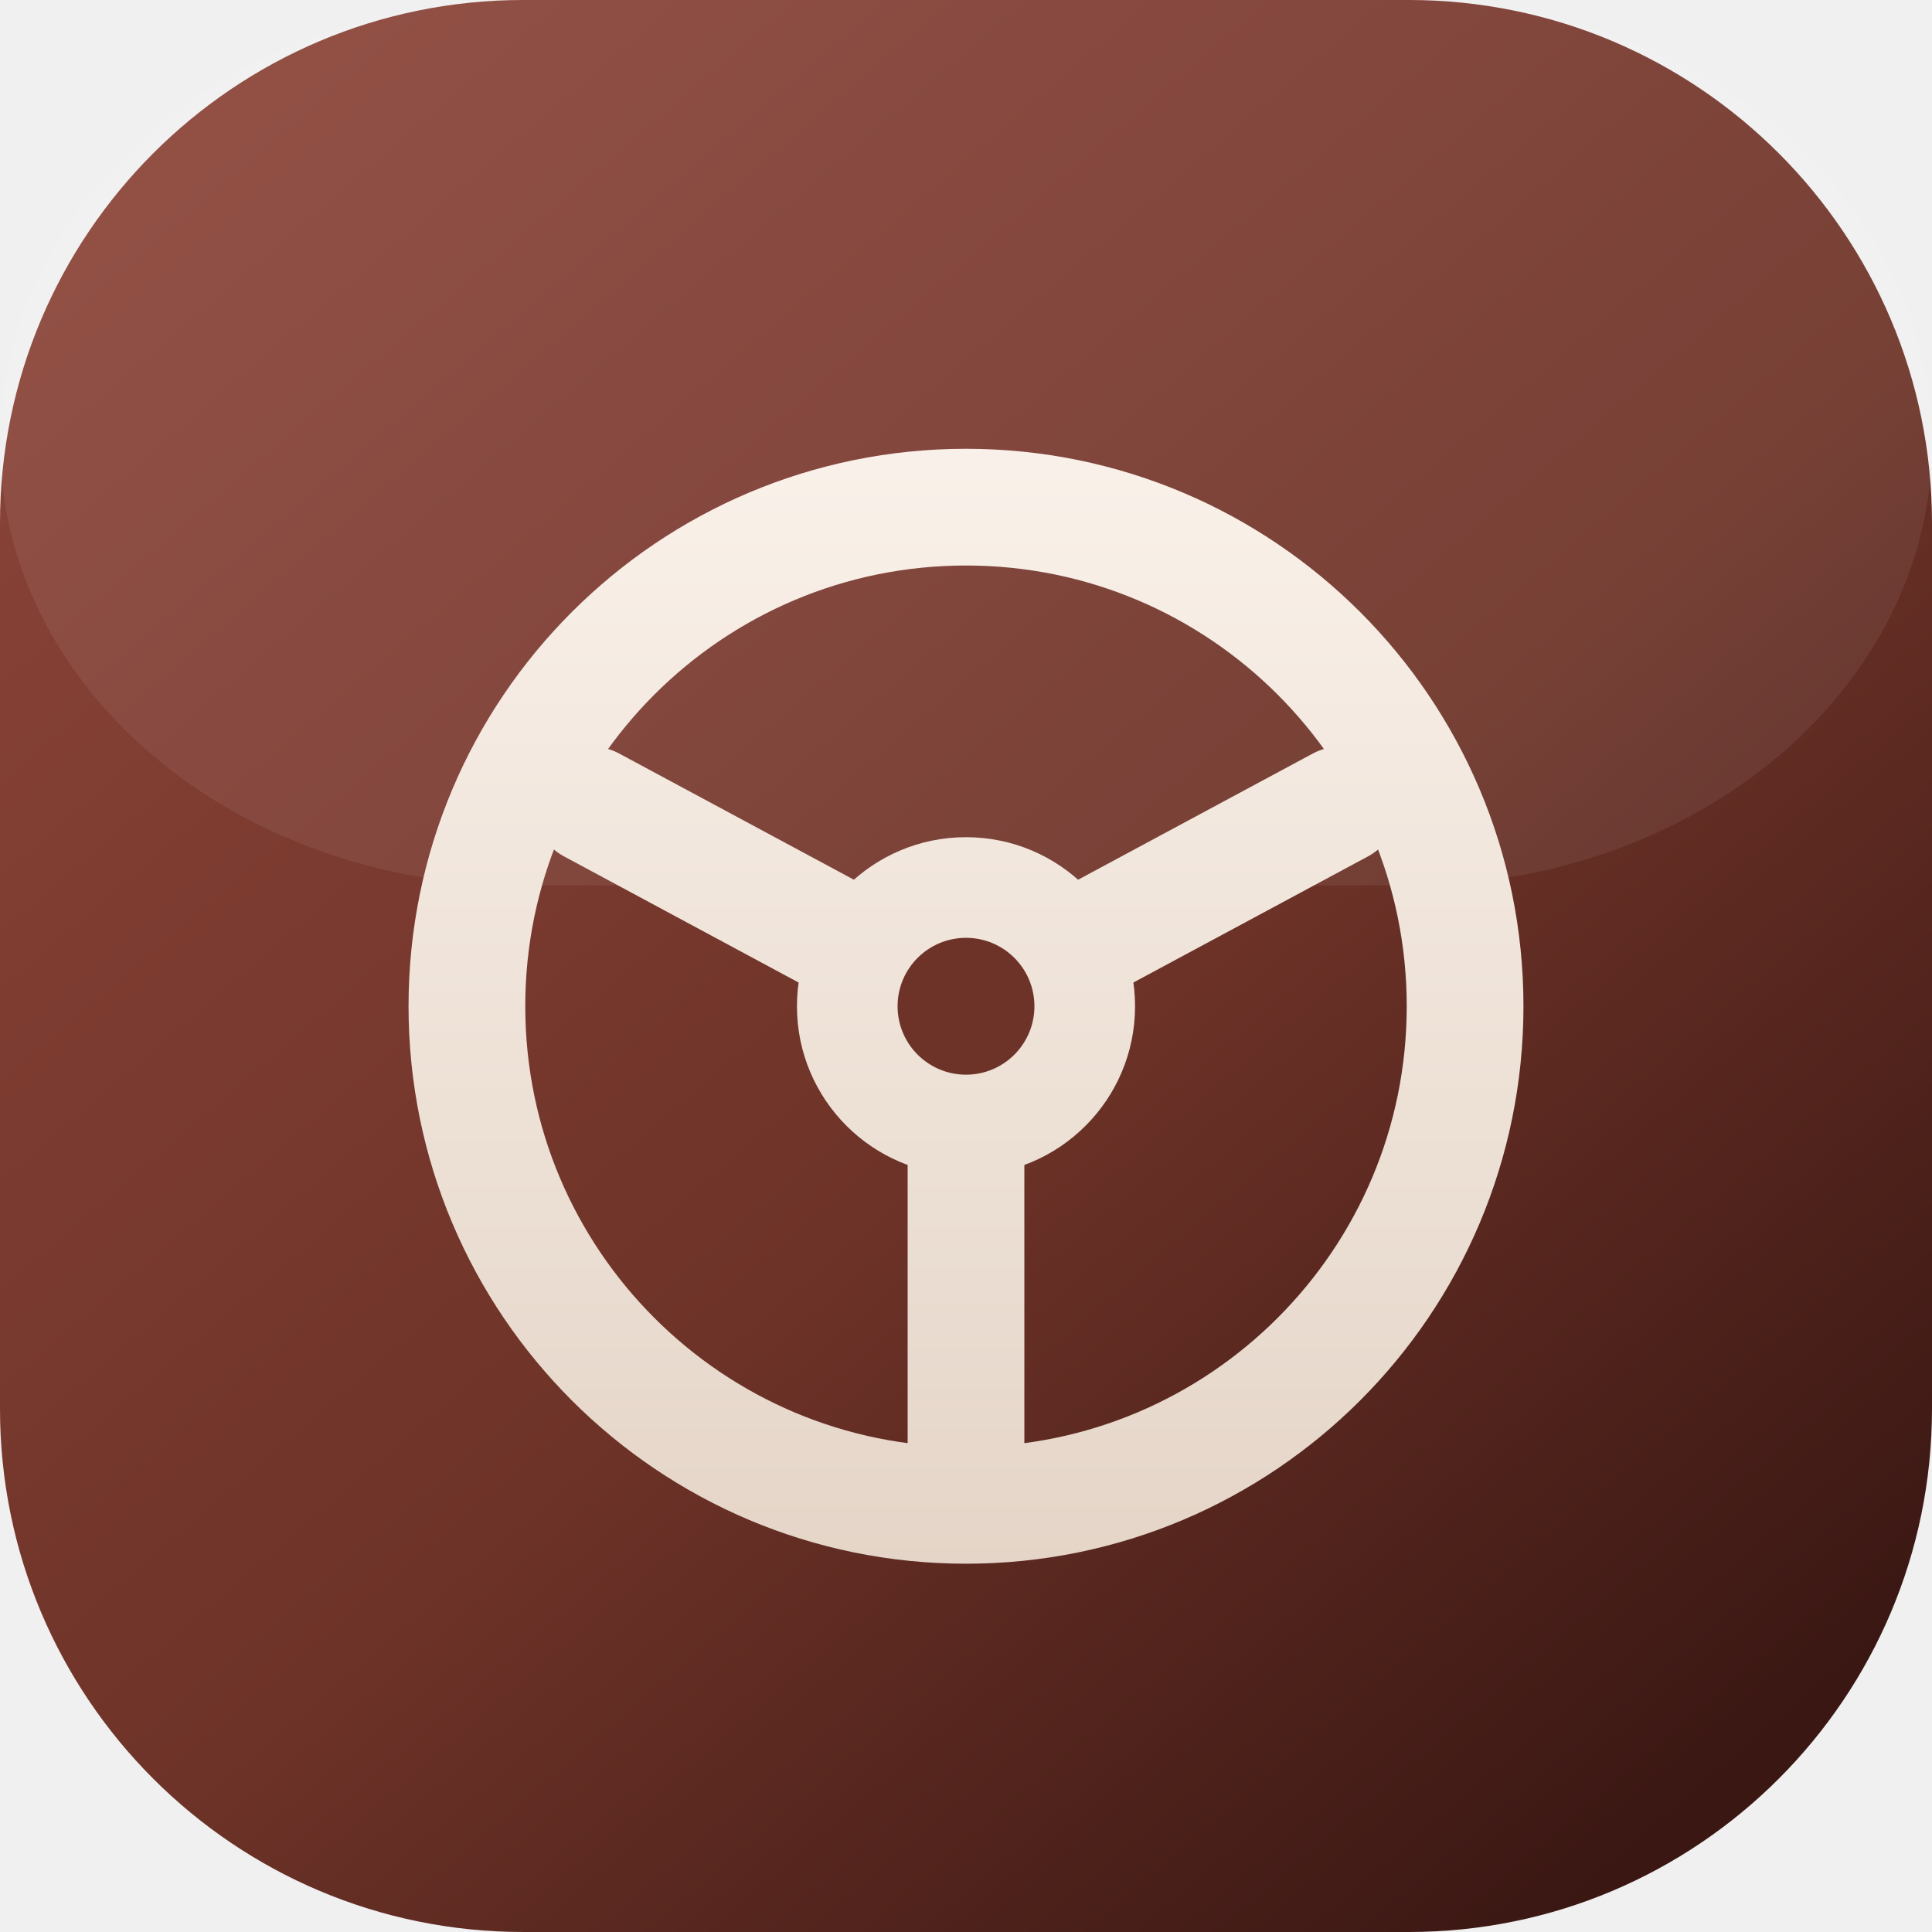
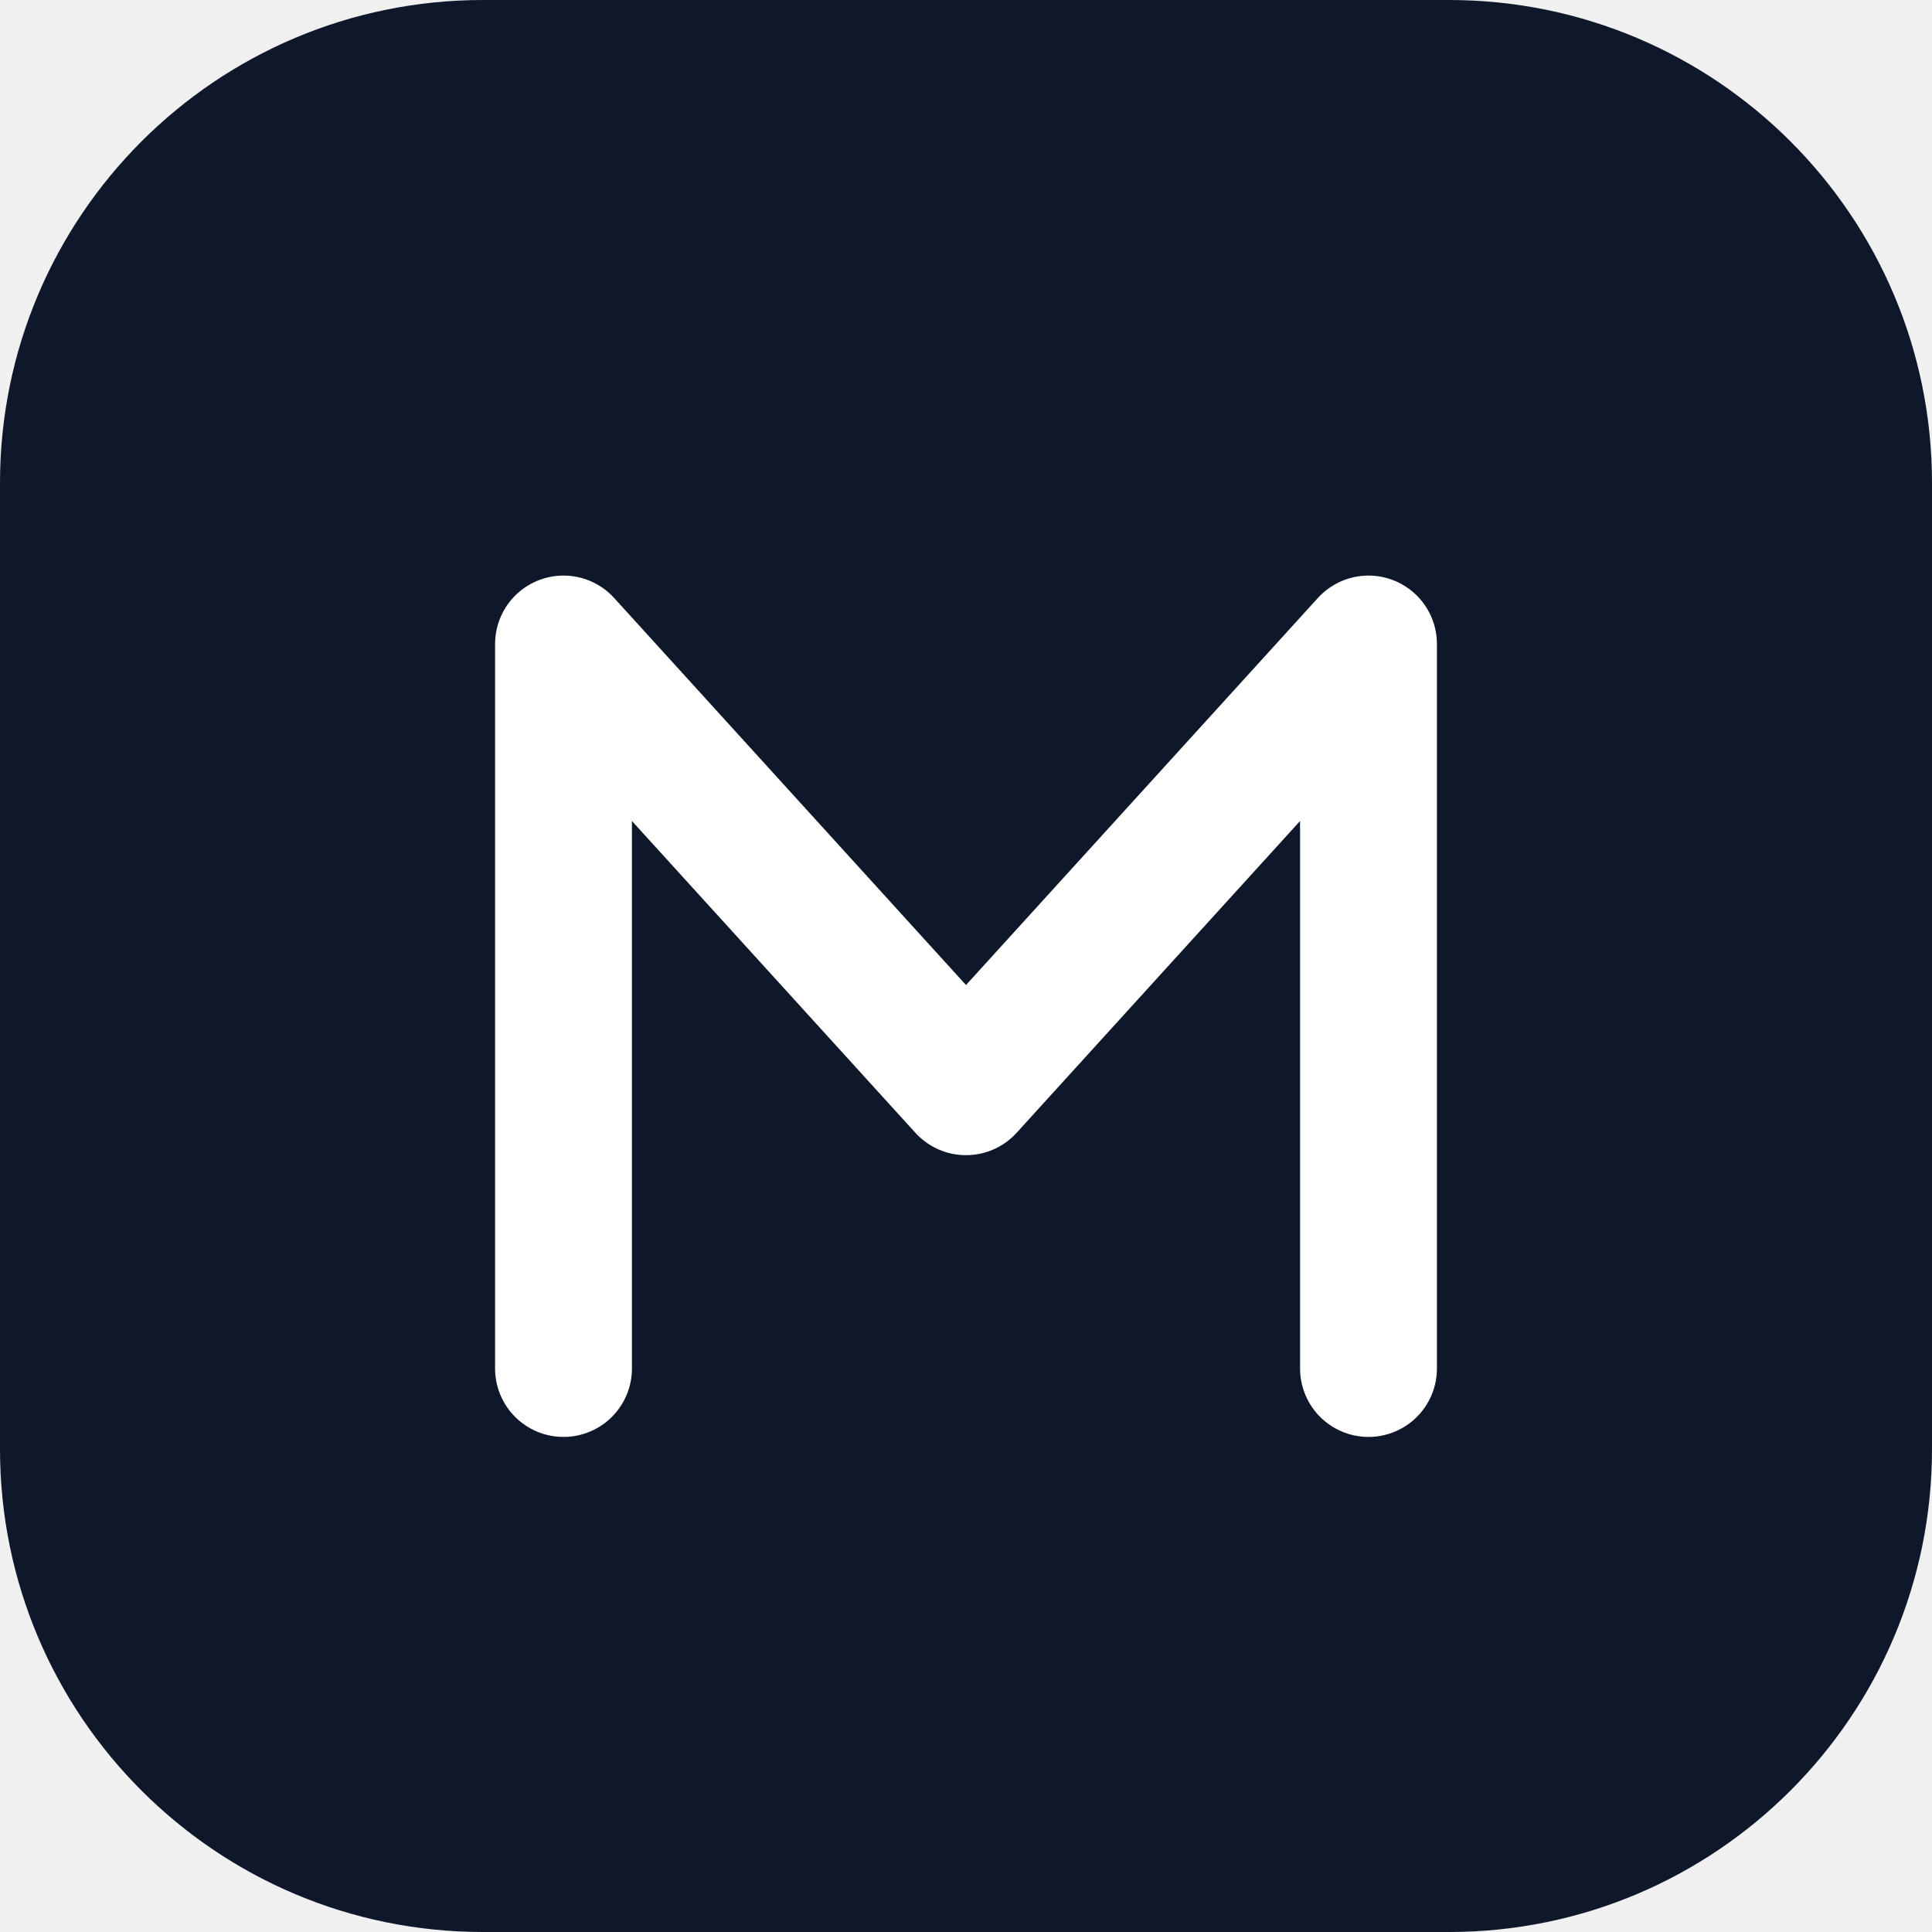
<svg xmlns="http://www.w3.org/2000/svg" width="48" height="48" viewBox="0 0 48 48" fill="none" role="img" aria-label="Mumotor">
-   <defs>
-     <linearGradient id="mm-tile" x1="6" y1="3" x2="42" y2="45" gradientUnits="userSpaceOnUse">
-       <stop stop-color="#8A4338" />
-       <stop offset="0.55" stop-color="#6E3328" />
-       <stop offset="1" stop-color="#3A1713" />
-     </linearGradient>
-     <linearGradient id="mm-wheel" x1="24" y1="9" x2="24" y2="41" gradientUnits="userSpaceOnUse">
-       <stop stop-color="#FBF3EC" />
-       <stop offset="1" stop-color="#E3D3C5" />
-     </linearGradient>
-   </defs>
-   <rect width="48" height="48" rx="13" fill="url(#mm-tile)" />
-   <rect width="48" height="22" rx="13" fill="#FFFFFF" opacity="0.07" />
-   <g stroke="url(#mm-wheel)" stroke-width="2.9" stroke-linecap="round" fill="none">
-     <circle cx="24" cy="25" r="12.4" />
-     <path d="M24 25 L24 36.2" />
-     <path d="M24 25 L14.7 20.0" />
-     <path d="M24 25 L33.3 20.0" />
-   </g>
-   <circle cx="24" cy="25" r="4.2" fill="url(#mm-wheel)" />
-   <circle cx="24" cy="25" r="1.7" fill="#6E3328" />
+   <rect width="48" height="48" rx="12" fill="#0F172A" />
+   <path d="M14 34 V16 L24 27 L34 16 V34" stroke="#FFFFFF" stroke-width="3.4" stroke-linecap="round" stroke-linejoin="round" fill="none" />
</svg>
